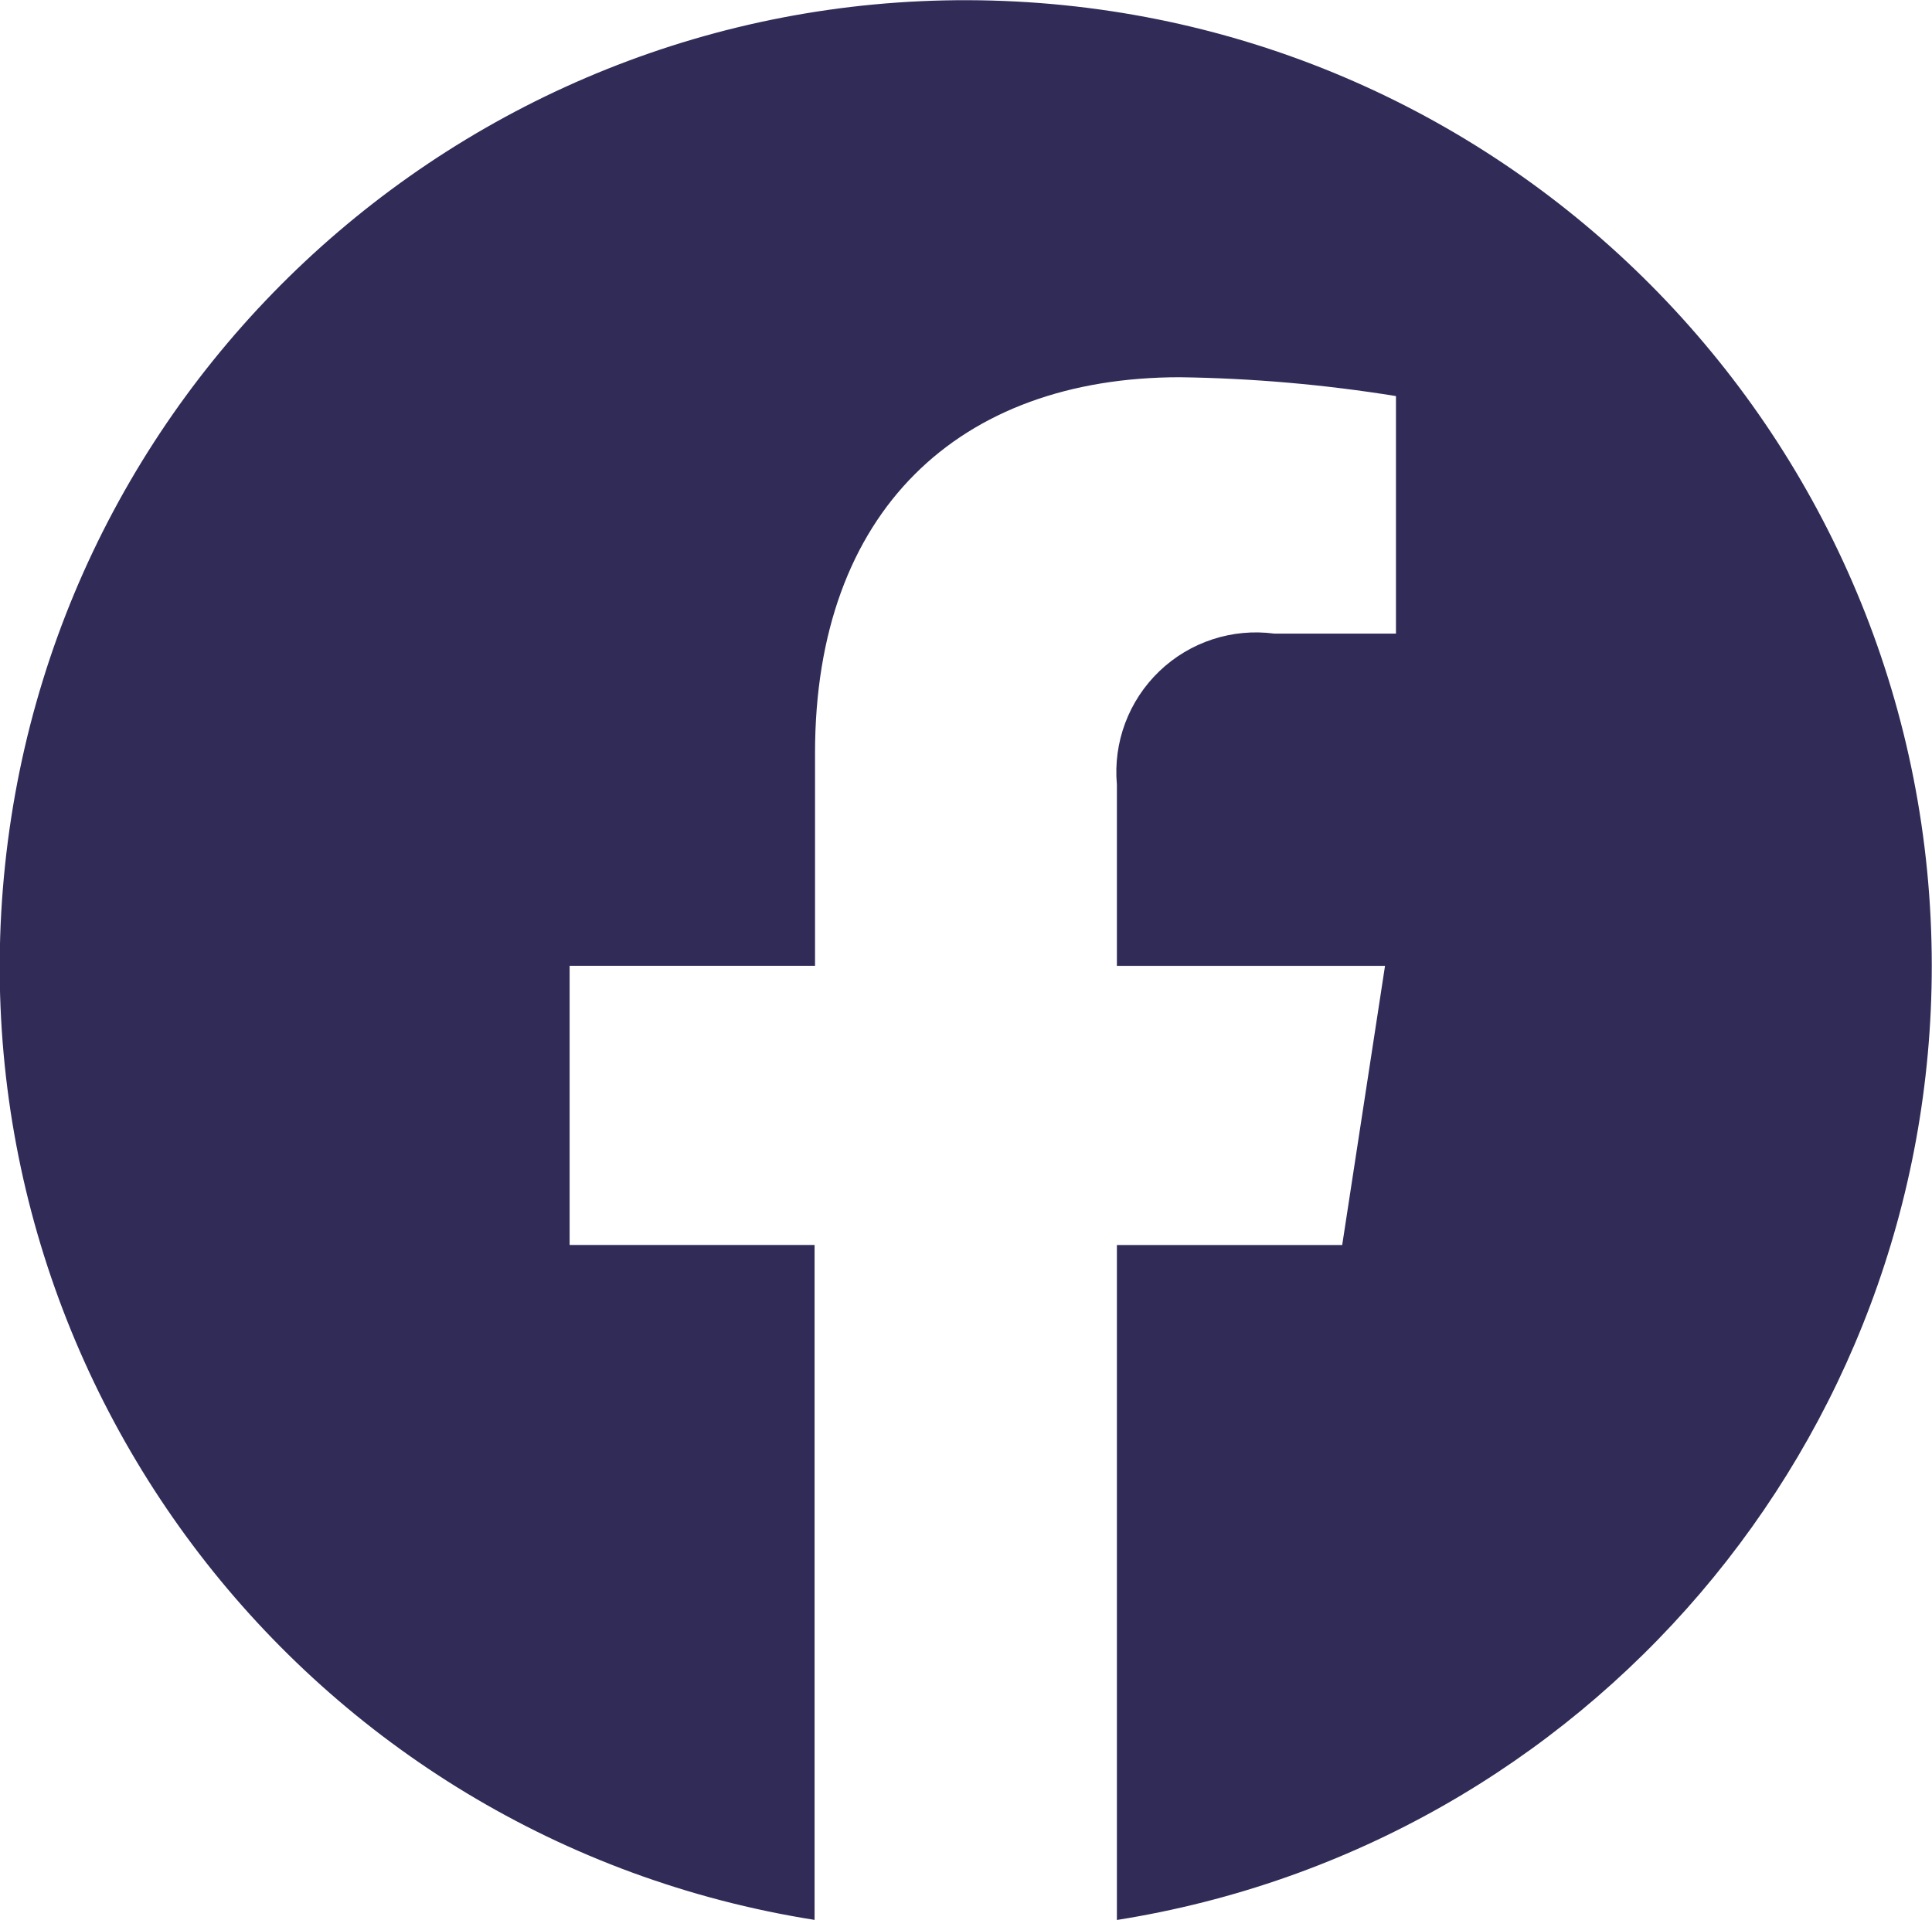
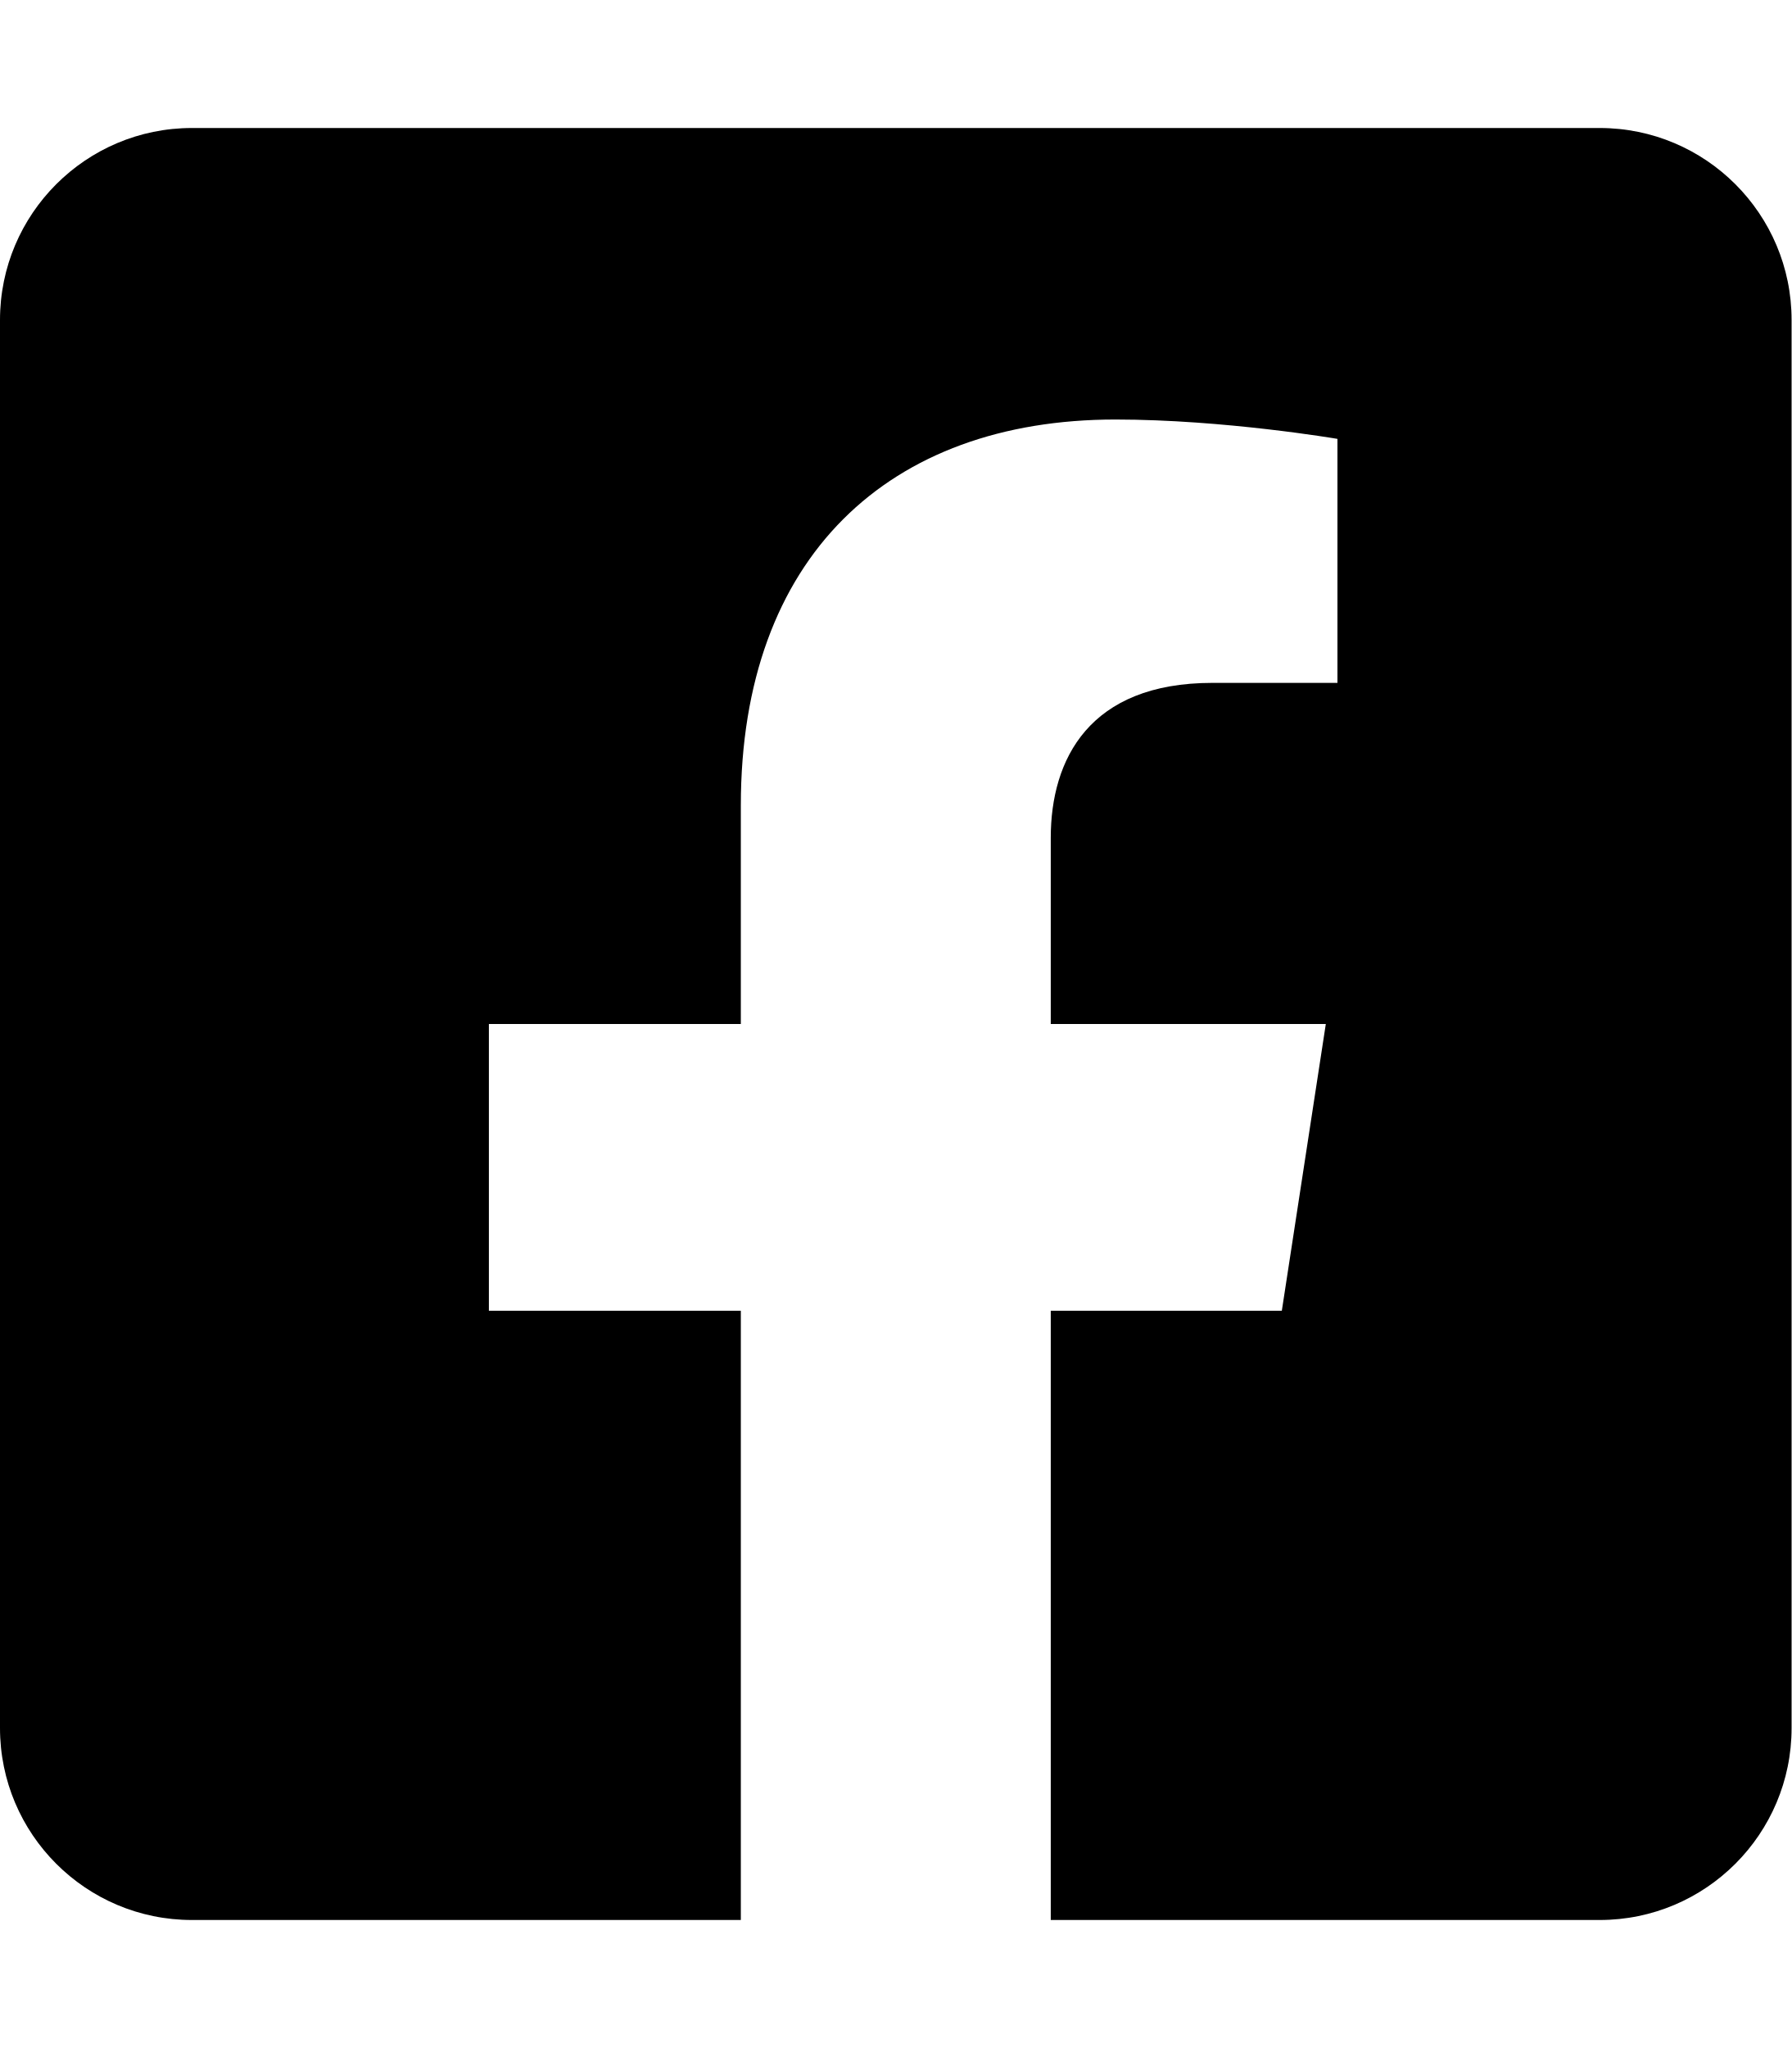
- <svg xmlns="http://www.w3.org/2000/svg" width="25.94" height="25.783" viewBox="0 0 25.94 25.783">
-   <path id="Icon_awesome-facebook" data-name="Icon awesome-facebook" d="M26.5,13.533a12.97,12.97,0,1,0-15,12.813V17.282H8.211V13.533h3.295V10.675c0-3.25,1.935-5.046,4.9-5.046a19.961,19.961,0,0,1,2.9.253v3.19H17.673A1.875,1.875,0,0,0,15.559,11.1v2.434h3.6l-.575,3.749H15.559v9.064A12.975,12.975,0,0,0,26.5,13.533Z" transform="translate(-0.563 -0.563)" fill="#302b57" />
+ <svg xmlns="http://www.w3.org/2000/svg" viewBox="0 0 448 512">
+   <path d="M400 32H48A48 48 0 0 0 0 80v352a48 48 0 0 0 48 48h137.25V327.69h-63V256h63v-54.64c0-62.15 37-96.48 93.67-96.48 27.14 0 55.52 4.84 55.52 4.84v61h-31.27c-30.81 0-40.42 19.12-40.42 38.73V256h68.78l-11 71.69h-57.78V480H400a48 48 0 0 0 48-48V80a48 48 0 0 0-48-48z" />
</svg>
